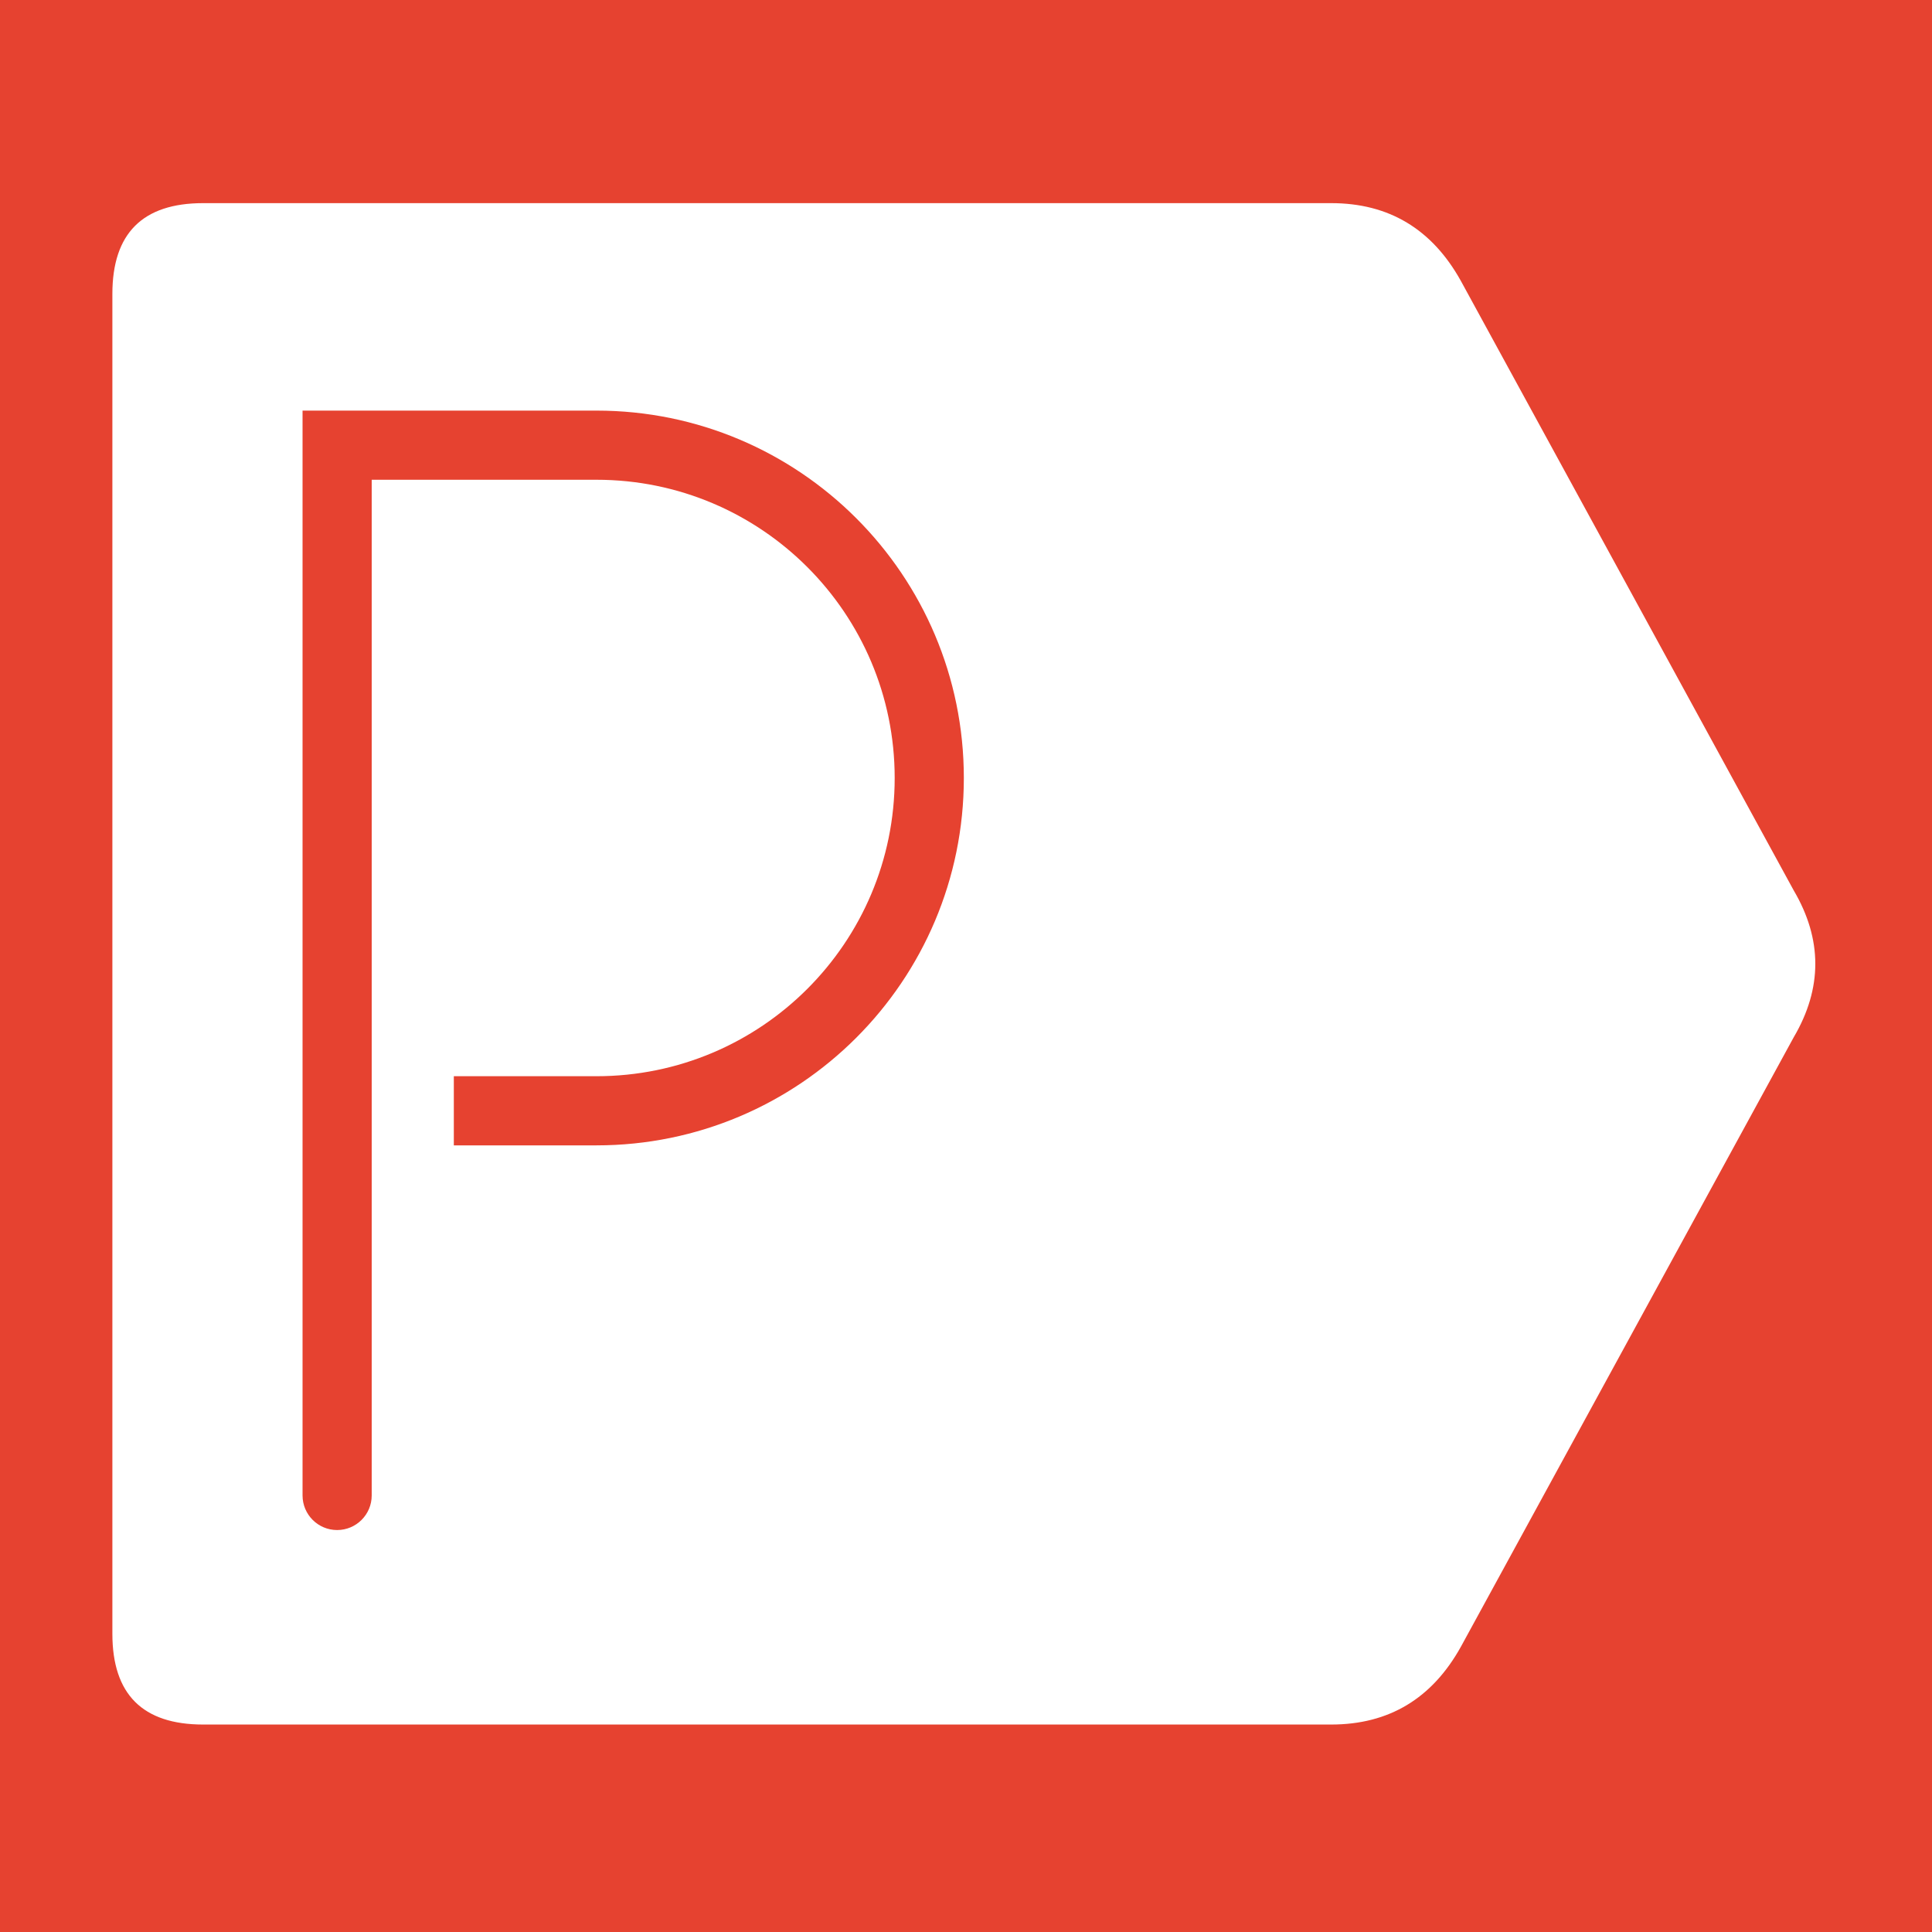
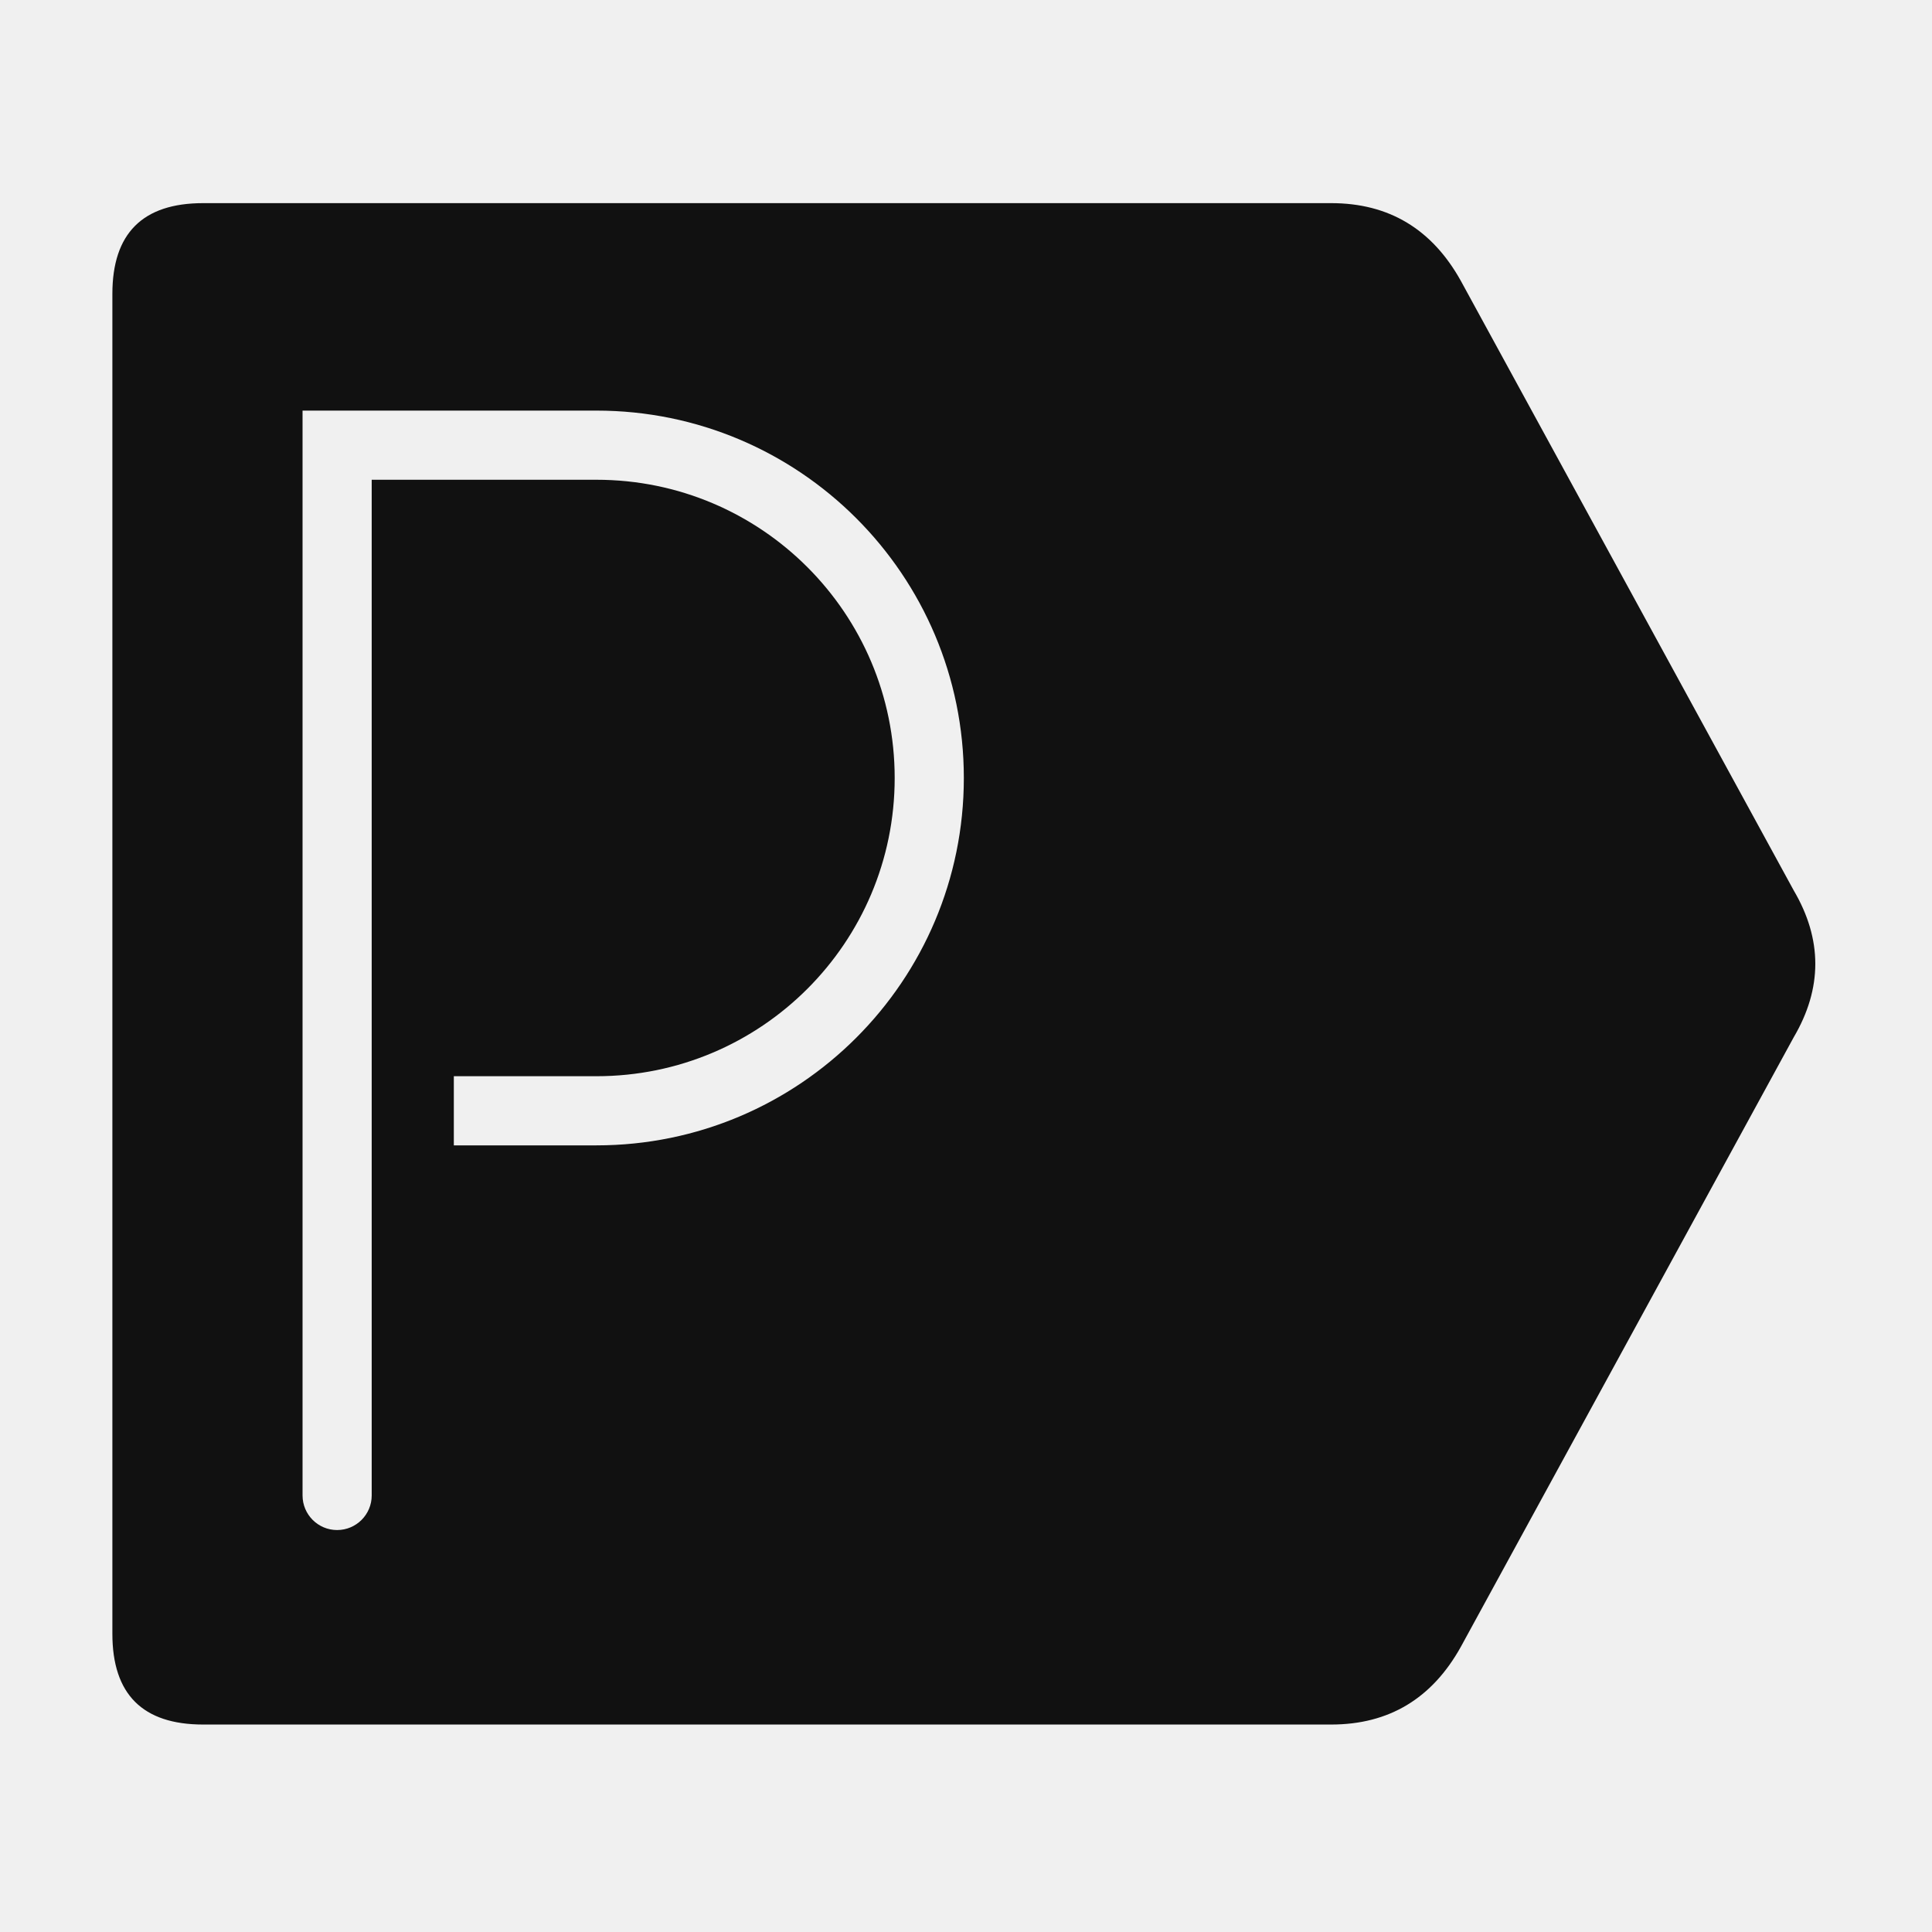
<svg xmlns="http://www.w3.org/2000/svg" viewBox="0 0 447 447" width="447" height="447">
-   <rect width="447" height="447" fill="#e64230" />
-   <path fill="#FFFFFF" d="M47 47            H308            Q328 47 338 65            L415 206            Q425 223 415 240            L338 381            Q328 399 308 399            H47            Q26 399 26 378            V68            Q26 47 47 47            Z" />
-   <path fill="#e64230" fill-rule="evenodd" d="M70 95            H138            A85 85 0 0 1 138 265            H105            V249            H86            V346            A8 8 0 0 1 70 346            Z            M86 111            H138            A69 69 0 0 1 138 249            H86            Z" />
+   <path fill="#111111" fill-rule="evenodd" d="M47 47            H308            Q328 47 338 65            L415 206            Q425 223 415 240            L338 381            Q328 399 308 399            H47            Q26 399 26 378            V68            Q26 47 47 47            Z             M70 95            H138            A85 85 0 0 1 138 265            H105            V249            H86            V346            A8 8 0 0 1 70 346            Z             M86 111            H138            A69 69 0 0 1 138 249            H86            Z" />
</svg>
